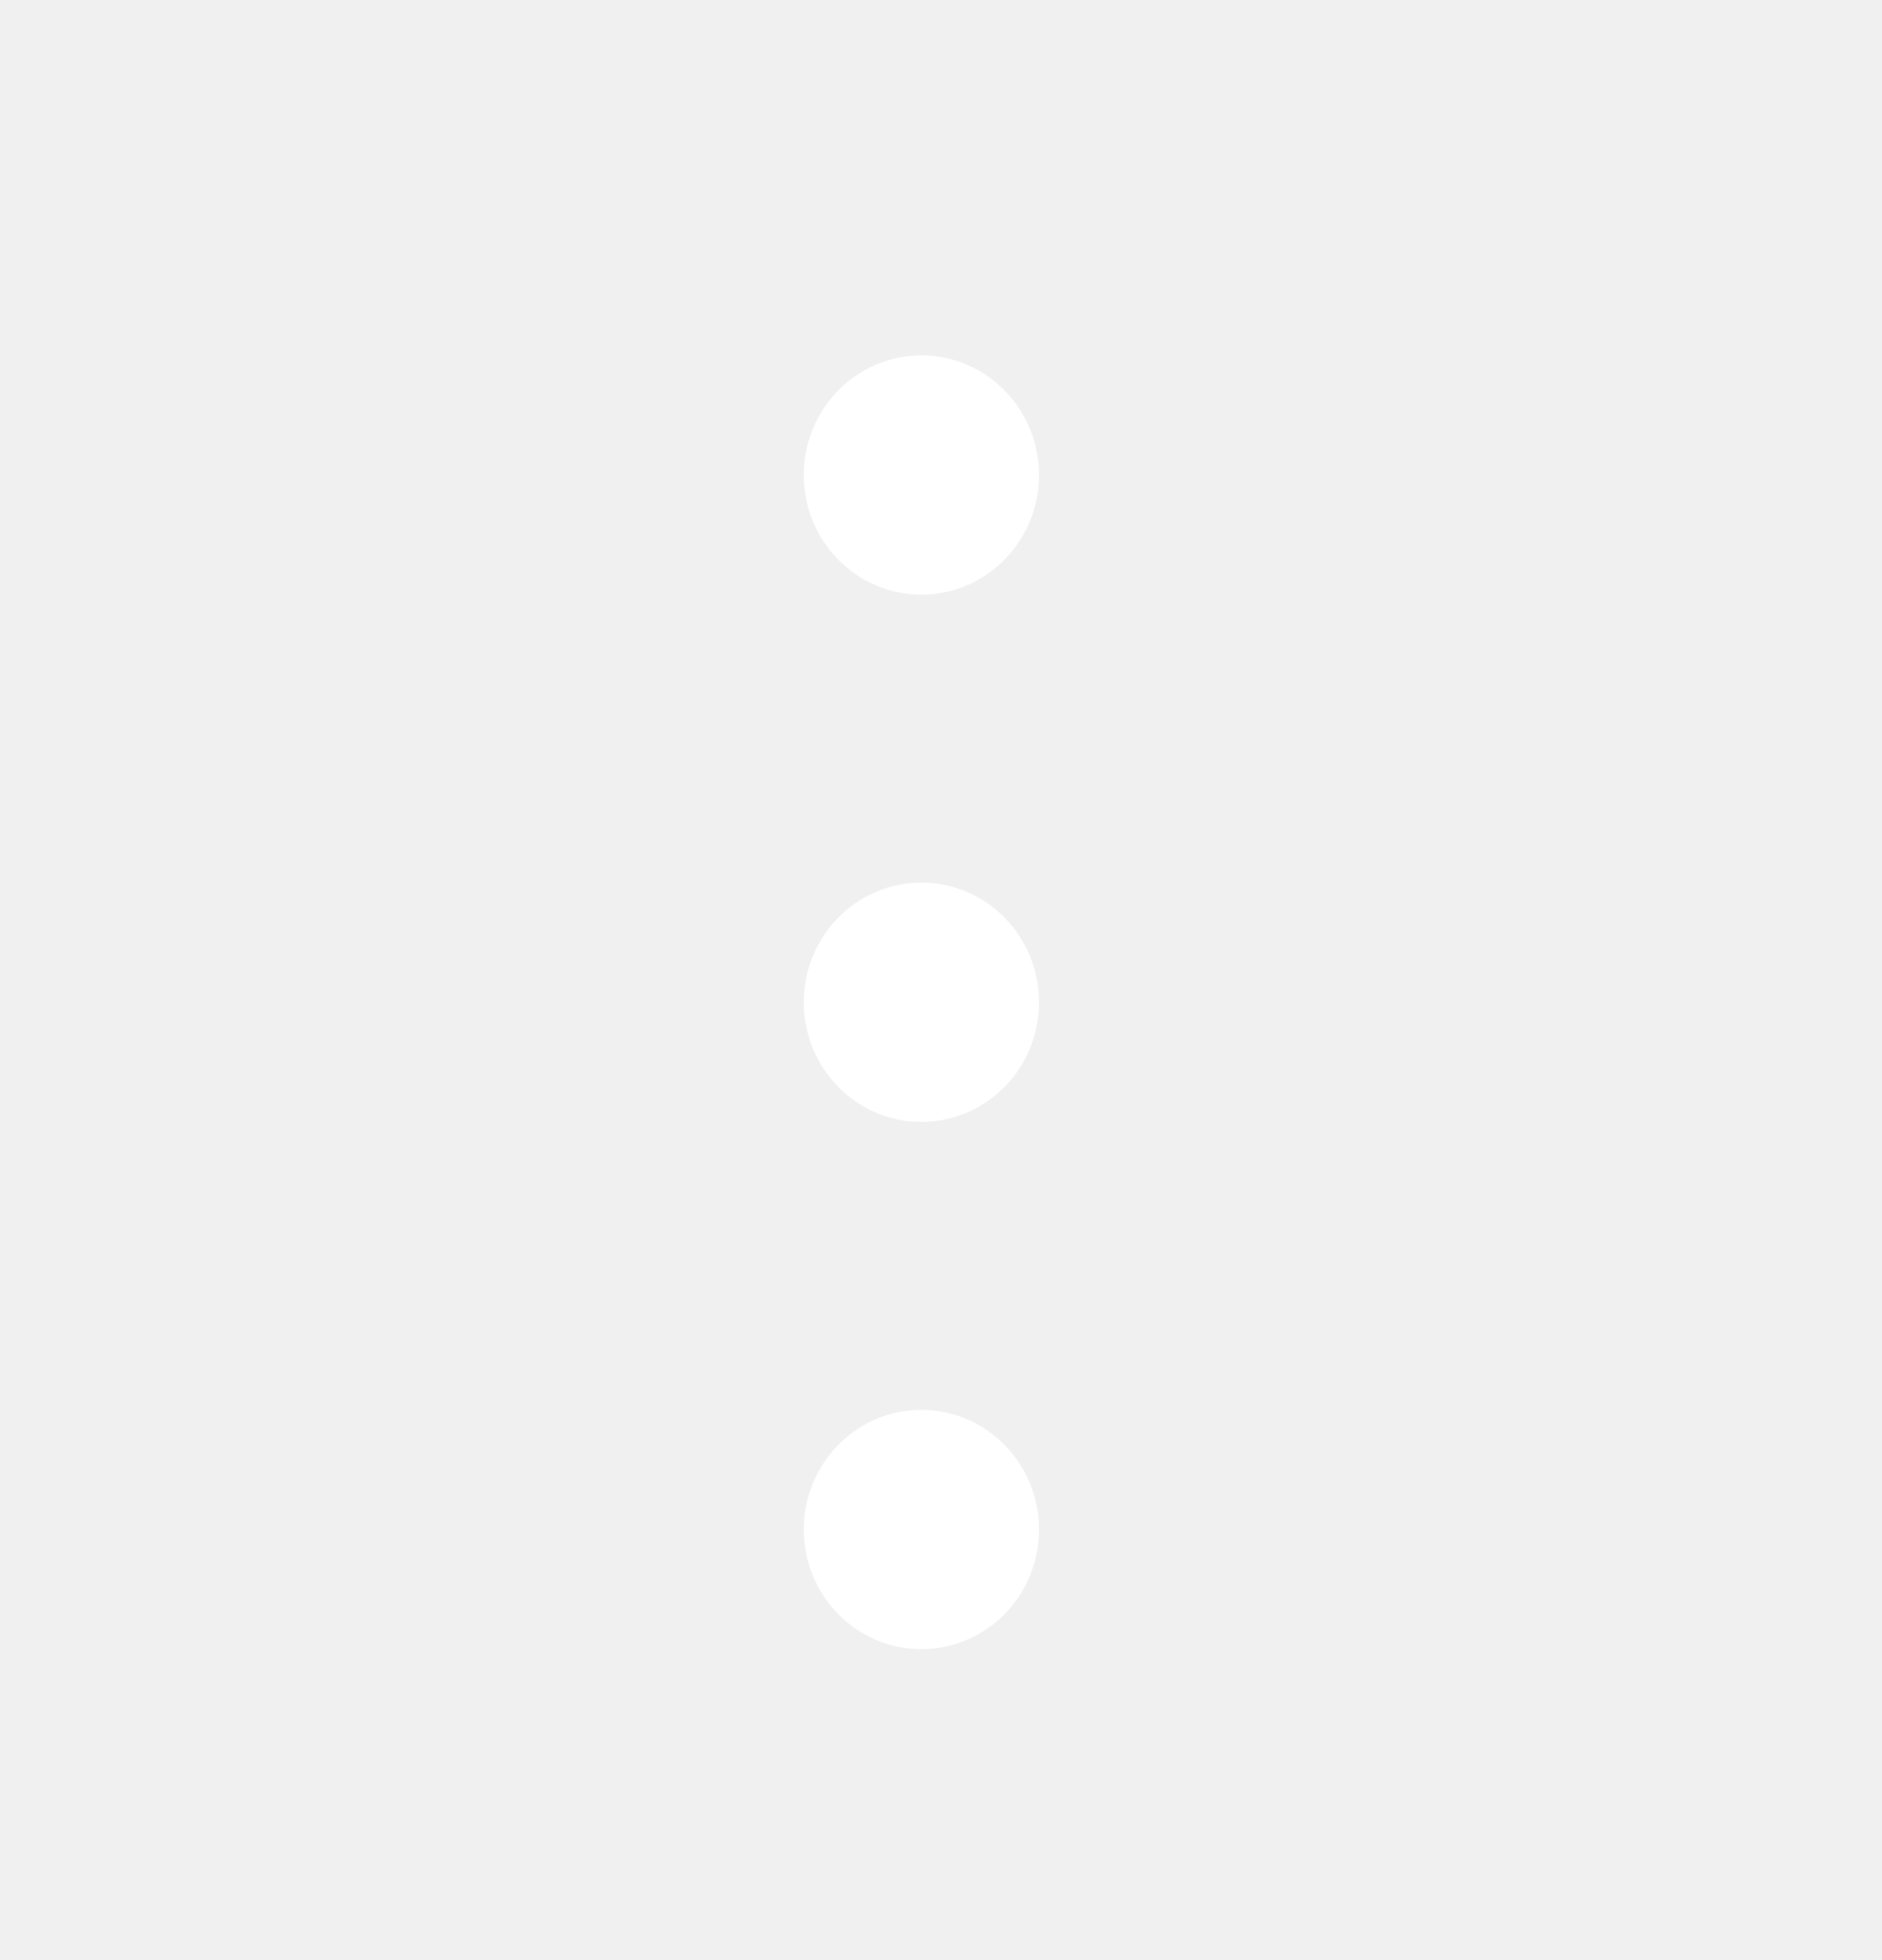
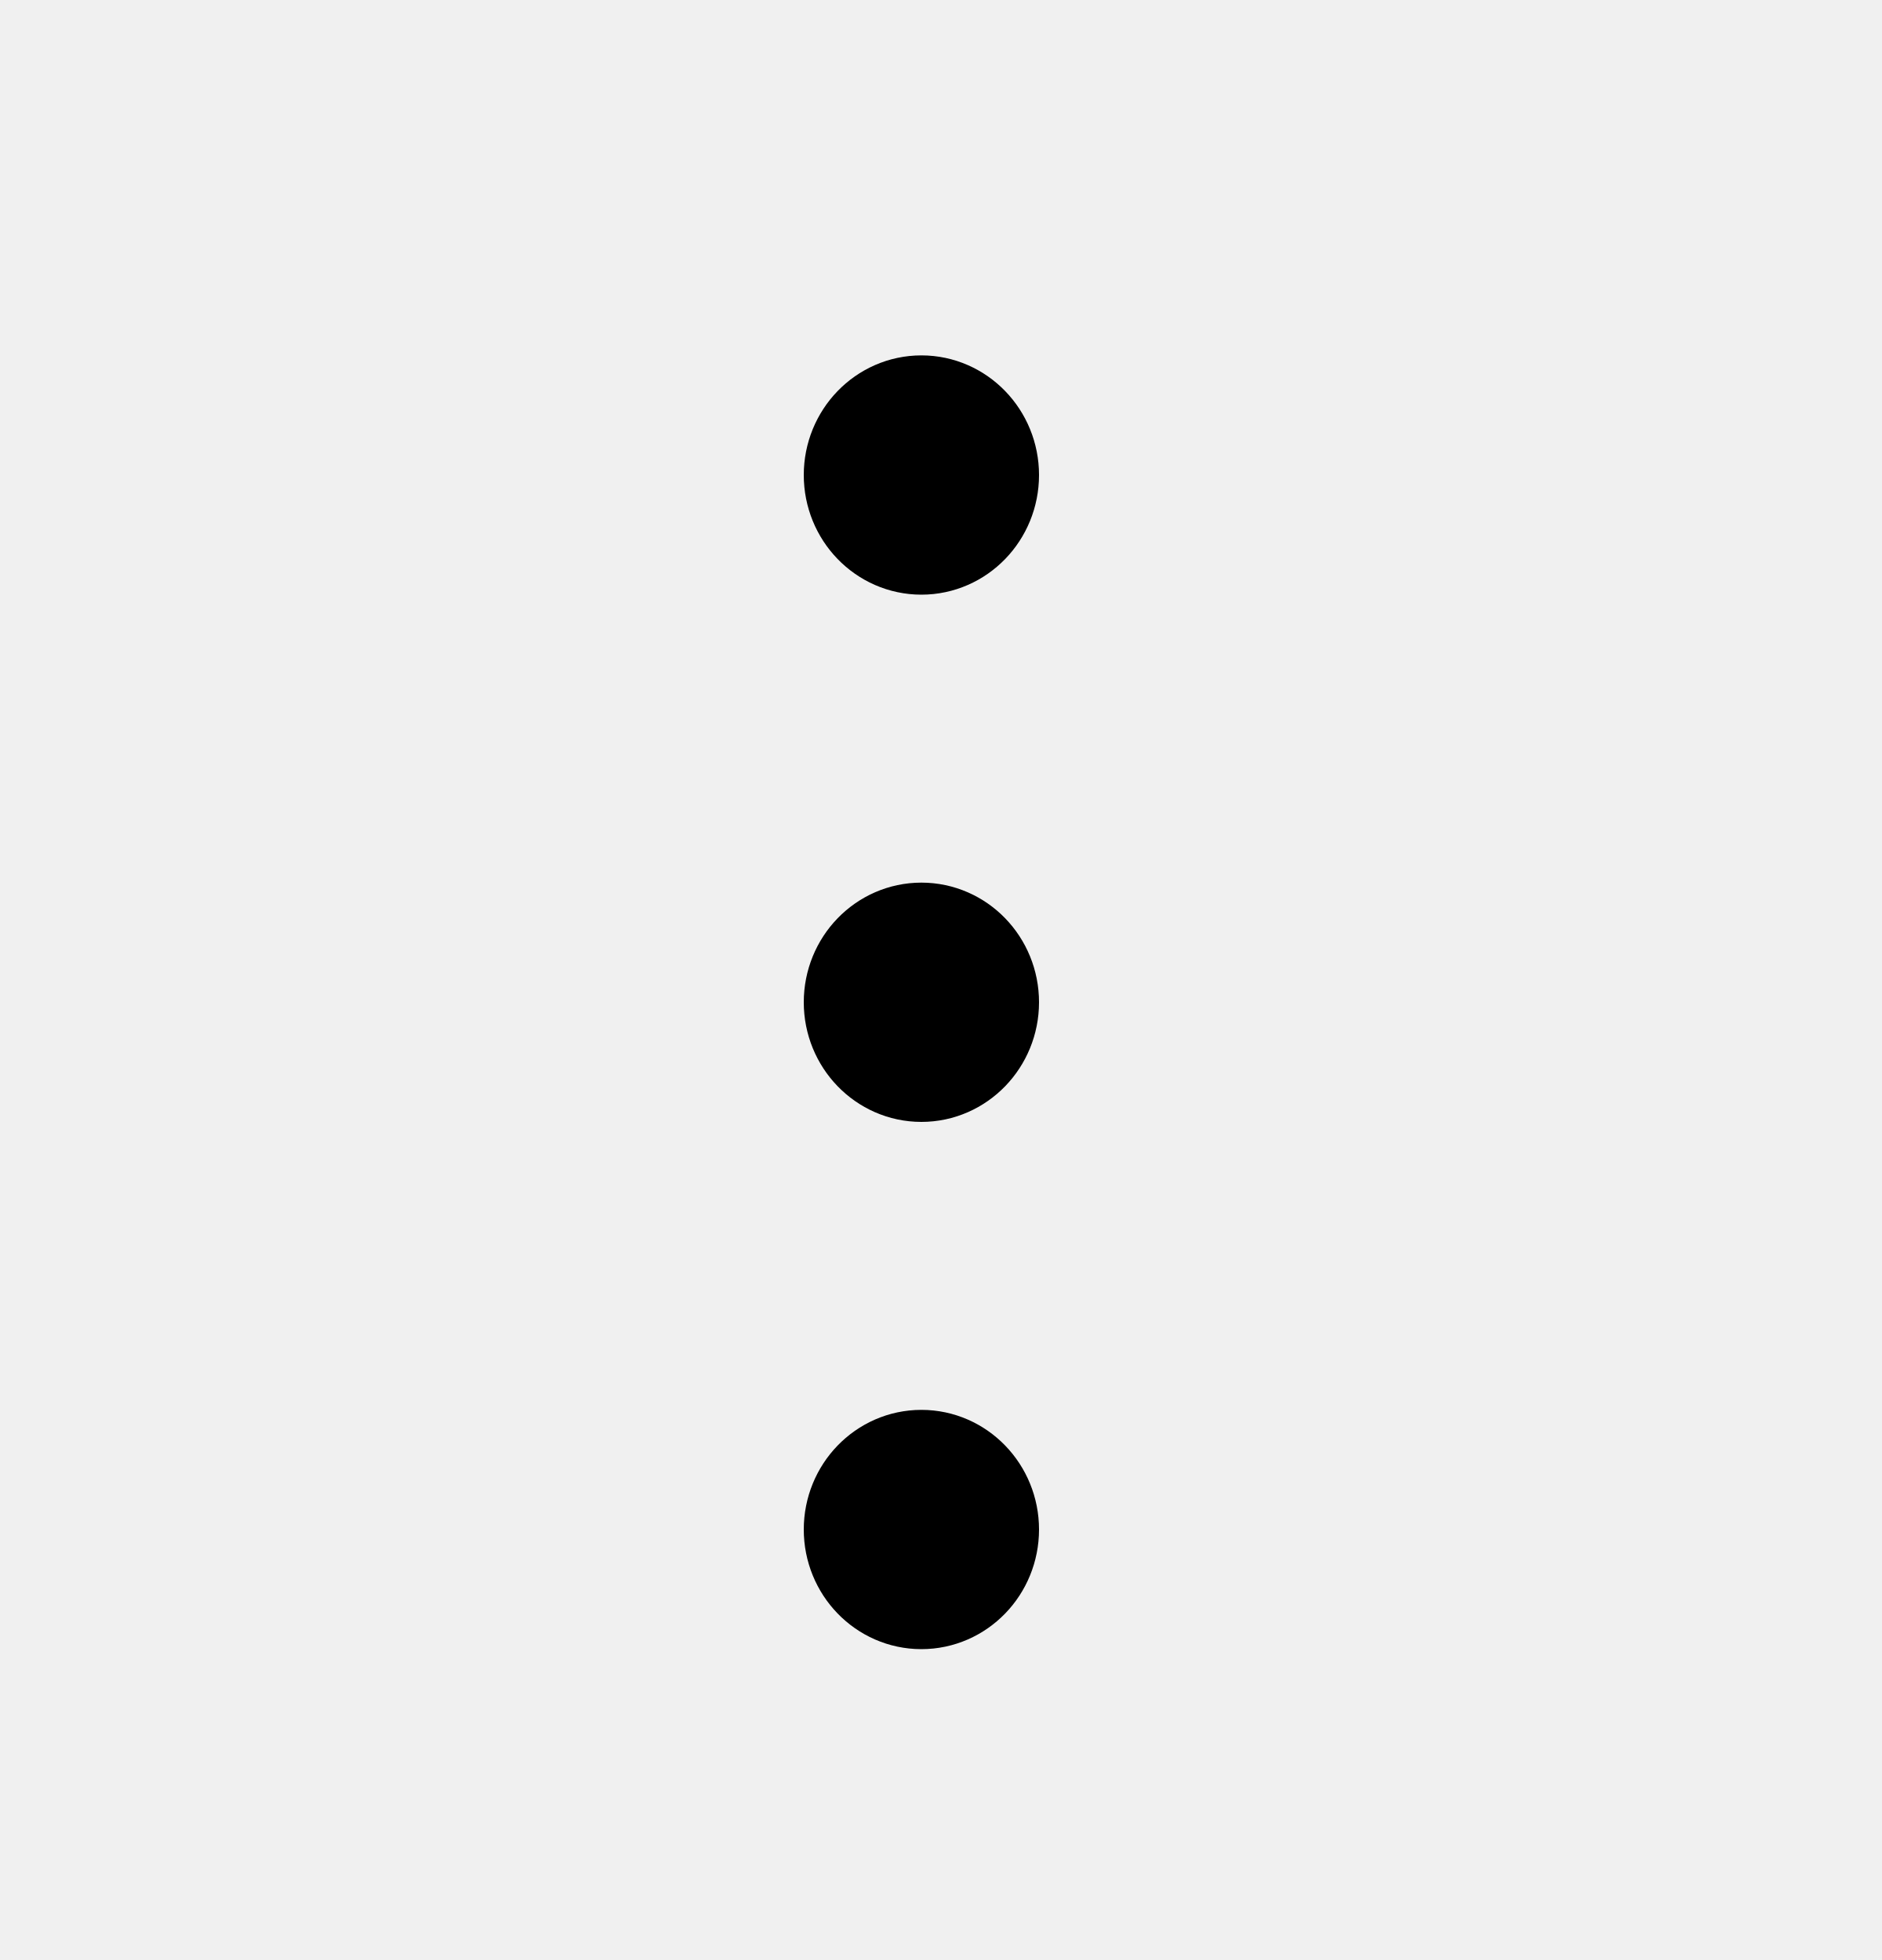
<svg xmlns="http://www.w3.org/2000/svg" width="24" height="25" viewBox="0 0 24 25" fill="none">
-   <path d="M11.75 13.56C12.164 13.56 12.5 13.212 12.5 12.784C12.5 12.355 12.164 12.008 11.75 12.008C11.336 12.008 11 12.355 11 12.784C11 13.212 11.336 13.56 11.75 13.56Z" fill="#2E2F31" stroke="white" stroke-width="1.5" stroke-linecap="round" stroke-linejoin="round" />
-   <path d="M11.75 6.835C12.164 6.835 12.5 6.488 12.5 6.059C12.5 5.631 12.164 5.283 11.75 5.283C11.336 5.283 11 5.631 11 6.059C11 6.488 11.336 6.835 11.75 6.835Z" fill="#2E2F31" stroke="white" stroke-width="1.5" stroke-linecap="round" stroke-linejoin="round" />
-   <path d="M11.75 20.285C12.164 20.285 12.5 19.938 12.5 19.509C12.5 19.081 12.164 18.733 11.75 18.733C11.336 18.733 11 19.081 11 19.509C11 19.938 11.336 20.285 11.75 20.285Z" fill="#2E2F31" stroke="white" stroke-width="1.5" stroke-linecap="round" stroke-linejoin="round" />
+   <path d="M11.75 13.56C12.164 13.56 12.5 13.212 12.5 12.784C12.5 12.355 12.164 12.008 11.75 12.008C11.336 12.008 11 12.355 11 12.784C11 13.212 11.336 13.56 11.75 13.56Z" fill="currentColor" stroke="currentColor" stroke-width="1.5" stroke-linecap="round" stroke-linejoin="round" />
+   <path d="M11.75 6.835C12.164 6.835 12.5 6.488 12.5 6.059C12.5 5.631 12.164 5.283 11.75 5.283C11.336 5.283 11 5.631 11 6.059C11 6.488 11.336 6.835 11.75 6.835Z" fill="currentColor" stroke="currentColor" stroke-width="1.5" stroke-linecap="round" stroke-linejoin="round" />
+   <path d="M11.75 20.285C12.164 20.285 12.5 19.938 12.5 19.509C12.5 19.081 12.164 18.733 11.75 18.733C11.336 18.733 11 19.081 11 19.509C11 19.938 11.336 20.285 11.75 20.285Z" fill="currentColor" stroke="currentColor" stroke-width="1.5" stroke-linecap="round" stroke-linejoin="round" />
</svg>
